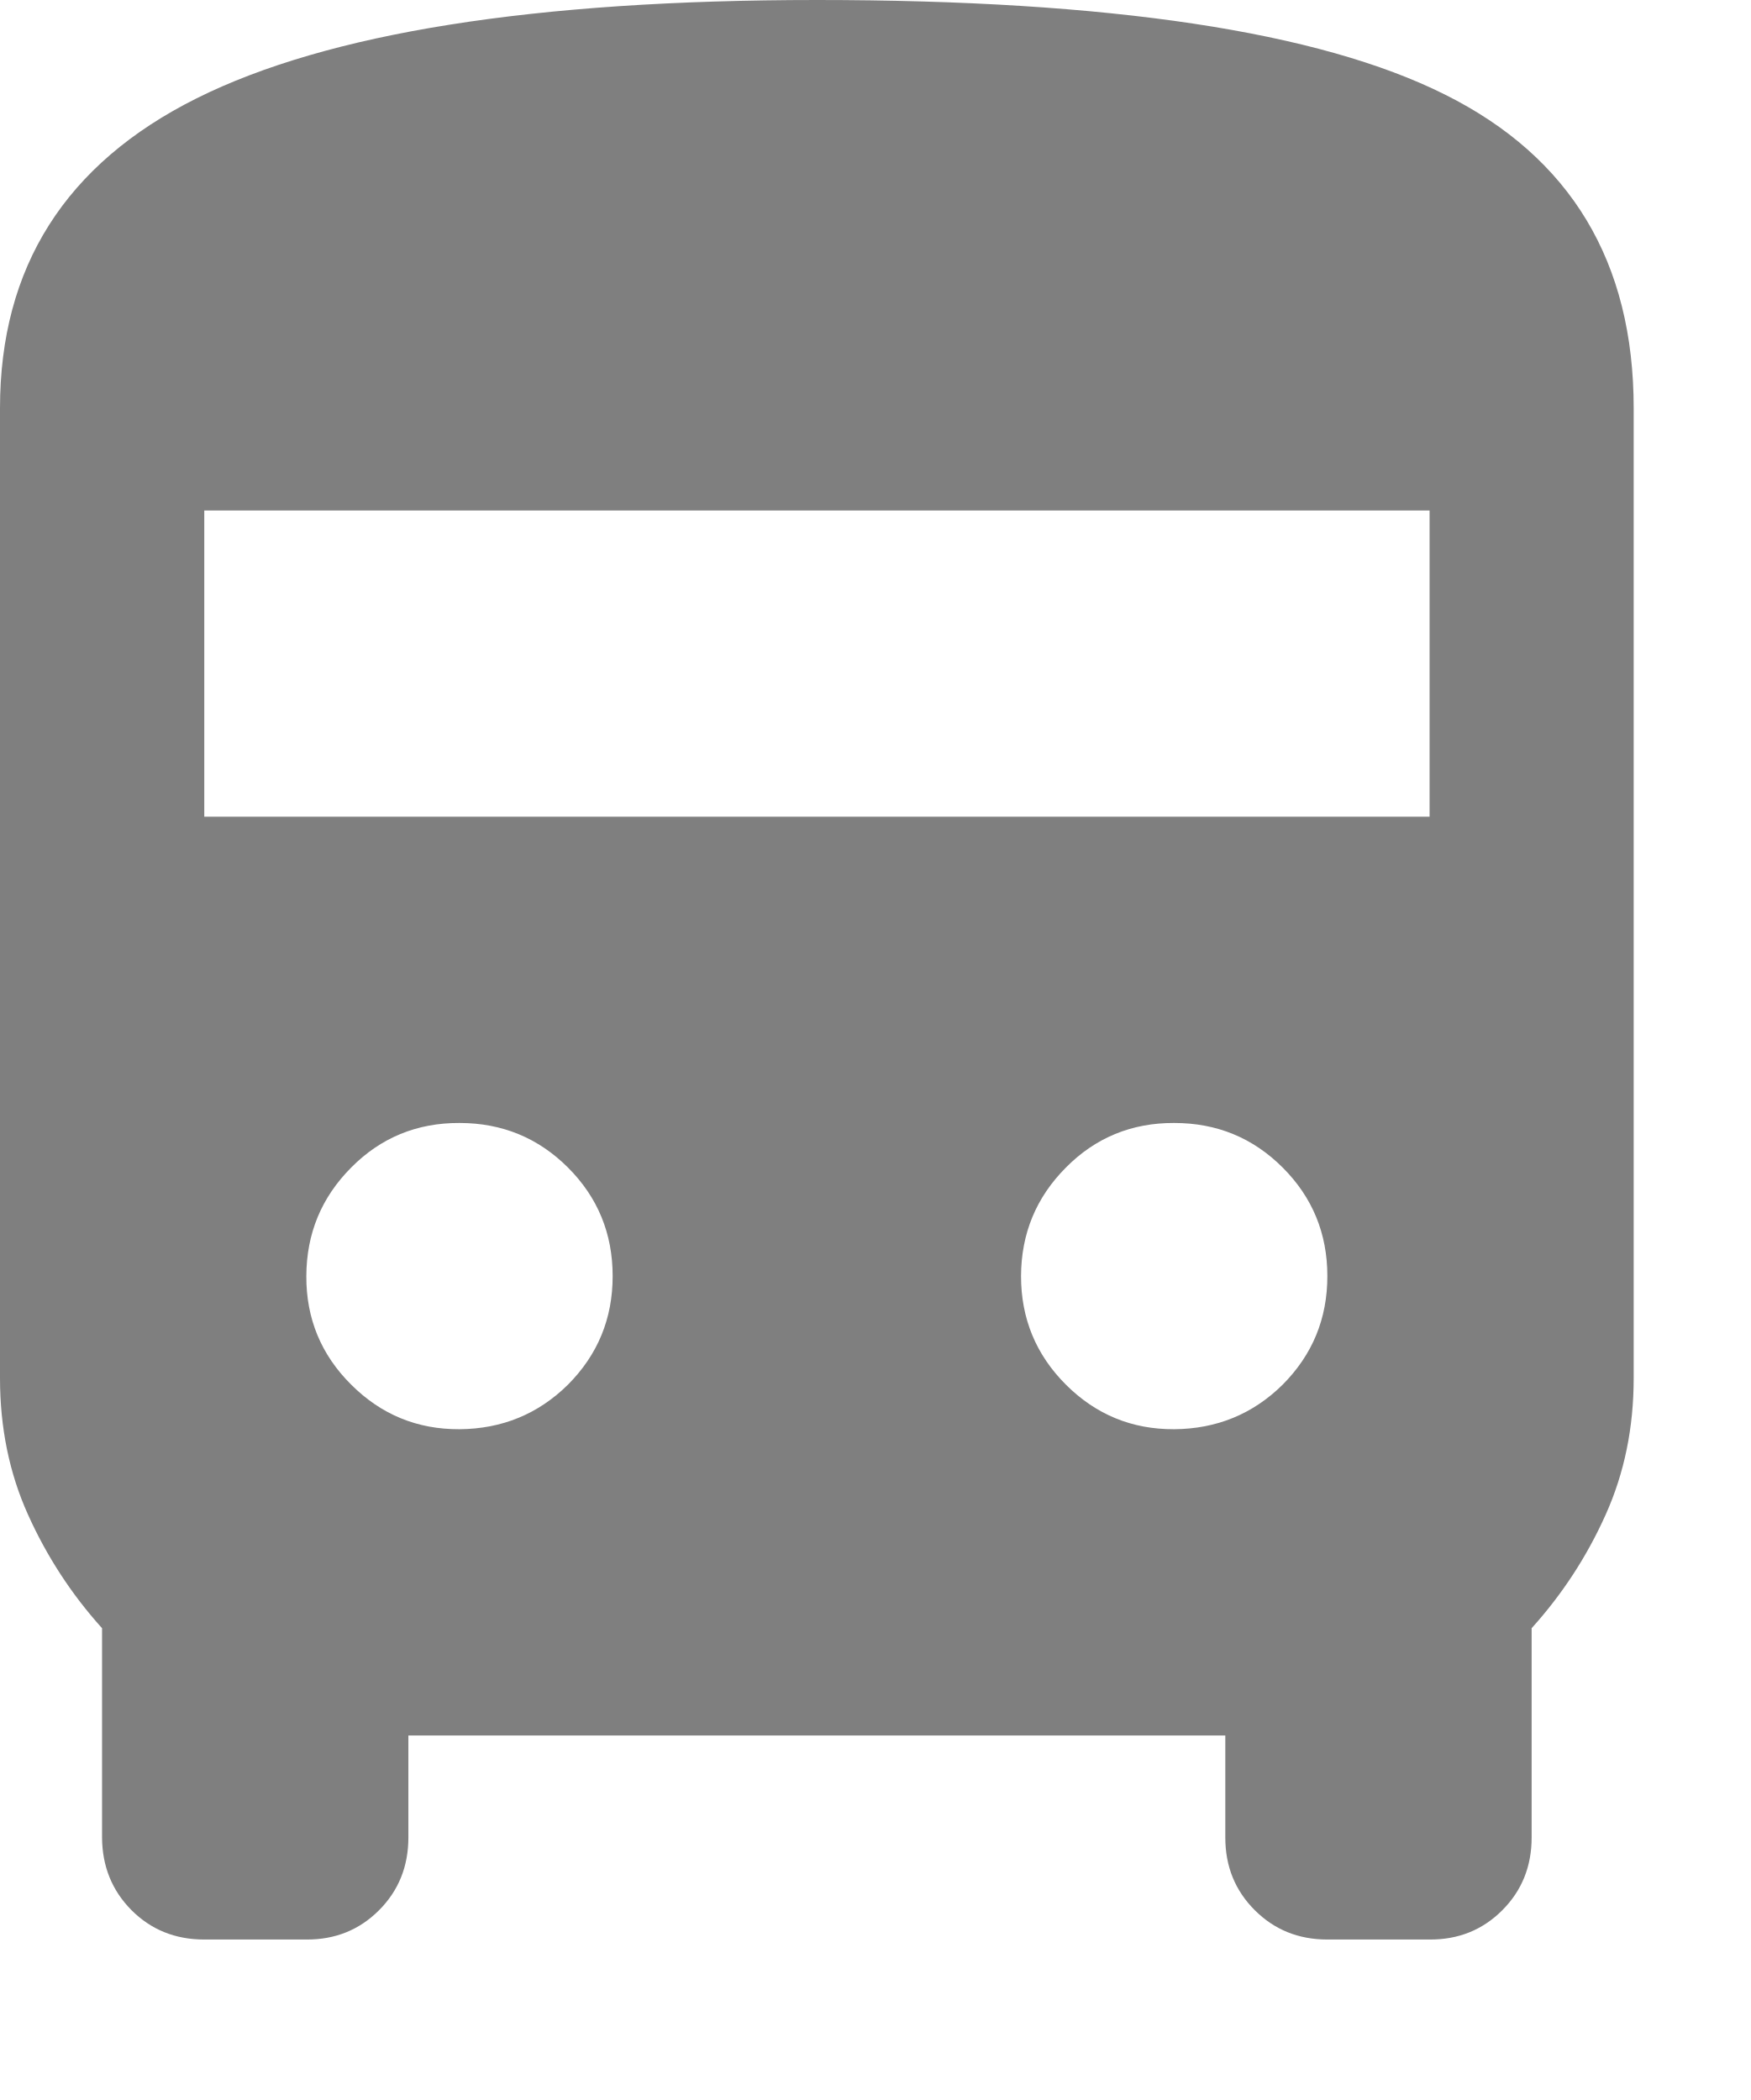
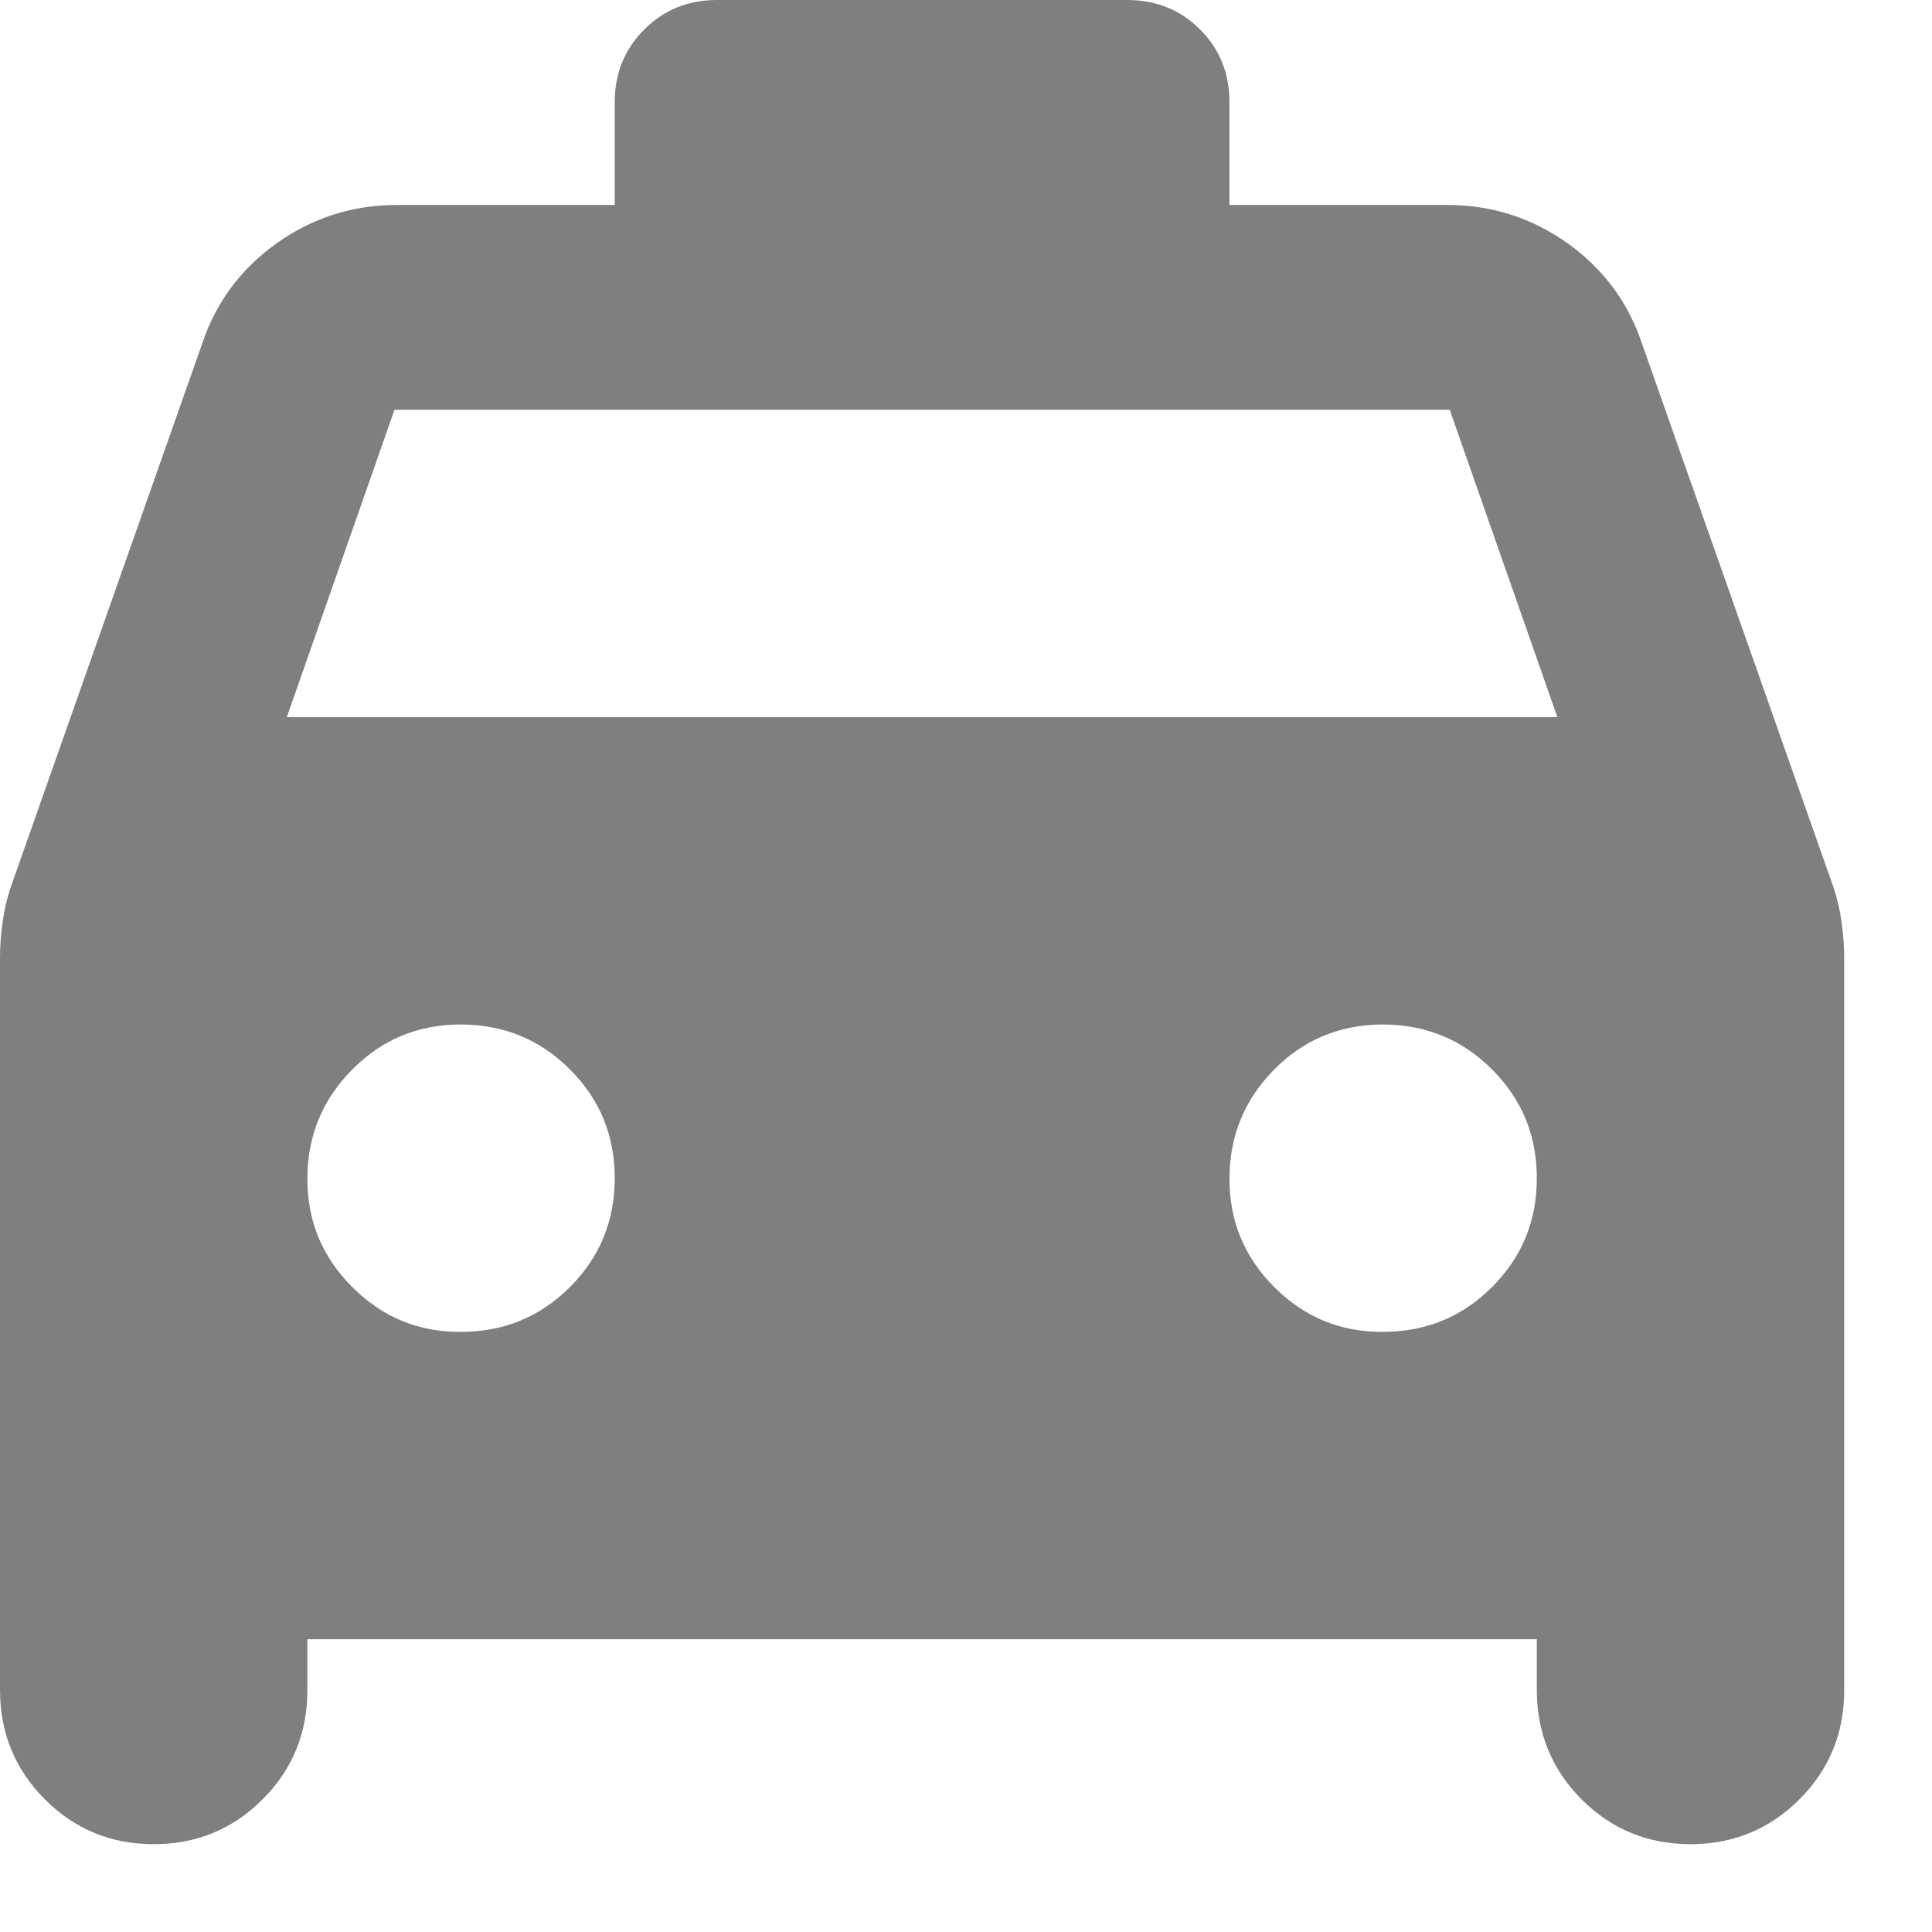
- <svg xmlns="http://www.w3.org/2000/svg" width="10" height="12" viewBox="0 0 10 12" fill="none">
-   <path d="M1.167 11.083C1.001 11.083 0.863 11.027 0.751 10.915C0.64 10.803 0.584 10.665 0.583 10.5V9.304C0.408 9.11 0.267 8.893 0.16 8.655C0.053 8.418 0 8.157 0 7.875V2.333C0 1.526 0.374 0.936 1.123 0.562C1.872 0.188 3.053 0 4.667 0C6.339 0 7.535 0.18 8.254 0.54C8.974 0.899 9.333 1.497 9.333 2.333V7.875C9.333 8.157 9.28 8.417 9.173 8.655C9.066 8.894 8.925 9.11 8.75 9.304V10.5C8.75 10.665 8.694 10.804 8.582 10.916C8.47 11.028 8.332 11.084 8.167 11.083H7.583C7.418 11.083 7.28 11.027 7.168 10.915C7.056 10.803 7 10.665 7 10.5V9.917H2.333V10.5C2.333 10.665 2.277 10.804 2.165 10.916C2.053 11.028 1.915 11.084 1.75 11.083H1.167ZM1.167 4.667H8.167V2.917H1.167V4.667ZM3.245 7.912C3.415 7.741 3.5 7.535 3.5 7.292C3.5 7.049 3.415 6.842 3.245 6.672C3.075 6.502 2.868 6.417 2.625 6.417C2.382 6.416 2.175 6.501 2.006 6.672C1.836 6.843 1.751 7.049 1.75 7.292C1.749 7.534 1.834 7.741 2.006 7.912C2.177 8.083 2.383 8.168 2.625 8.167C2.867 8.165 3.074 8.081 3.245 7.912ZM7.328 7.912C7.498 7.741 7.583 7.535 7.583 7.292C7.583 7.049 7.498 6.842 7.328 6.672C7.158 6.502 6.952 6.417 6.708 6.417C6.465 6.416 6.258 6.501 6.089 6.672C5.919 6.843 5.834 7.049 5.833 7.292C5.833 7.534 5.918 7.741 6.089 7.912C6.26 8.083 6.466 8.168 6.708 8.167C6.95 8.165 7.157 8.081 7.328 7.912Z" fill="#7F7F7F" />
+ <svg xmlns="http://www.w3.org/2000/svg" width="11" height="11" viewBox="0 0 11 11" fill="none">
+   <path d="M1.75 9.333V9.625C1.75 9.868 1.665 10.075 1.495 10.245C1.325 10.415 1.118 10.5 0.875 10.5C0.632 10.5 0.425 10.415 0.256 10.245C0.086 10.075 0.001 9.869 0 9.625V5.454C0 5.386 0.005 5.318 0.015 5.25C0.024 5.182 0.039 5.119 0.058 5.06L1.152 1.954C1.23 1.721 1.371 1.531 1.575 1.385C1.779 1.24 2.008 1.167 2.26 1.167H3.5V0.583C3.5 0.418 3.556 0.28 3.668 0.168C3.78 0.056 3.918 0 4.083 0H6.417C6.582 0 6.721 0.056 6.833 0.168C6.945 0.28 7 0.418 7 0.583V1.167H8.24C8.492 1.167 8.721 1.24 8.925 1.385C9.129 1.531 9.27 1.721 9.348 1.954L10.442 5.06C10.461 5.119 10.476 5.182 10.485 5.25C10.495 5.318 10.5 5.386 10.5 5.454V9.625C10.5 9.868 10.415 10.075 10.245 10.245C10.075 10.415 9.868 10.5 9.625 10.5C9.382 10.5 9.175 10.415 9.005 10.245C8.836 10.075 8.751 9.869 8.75 9.625V9.333H1.75ZM1.633 4.083H8.867L8.254 2.333H2.246L1.633 4.083ZM2.625 7.583C2.868 7.583 3.075 7.498 3.245 7.328C3.415 7.158 3.5 6.952 3.5 6.708C3.5 6.465 3.415 6.258 3.245 6.089C3.076 5.919 2.869 5.834 2.625 5.833C2.381 5.833 2.175 5.918 2.006 6.089C1.836 6.26 1.751 6.466 1.75 6.708C1.749 6.95 1.834 7.157 2.006 7.328C2.177 7.5 2.384 7.585 2.625 7.583ZM7.875 7.583C8.118 7.583 8.325 7.498 8.495 7.328C8.665 7.158 8.75 6.952 8.75 6.708C8.75 6.465 8.665 6.258 8.495 6.089C8.326 5.919 8.119 5.834 7.875 5.833C7.631 5.833 7.425 5.918 7.255 6.089C7.086 6.26 7.001 6.466 7 6.708C6.999 6.95 7.084 7.157 7.255 7.328C7.427 7.5 7.633 7.585 7.875 7.583Z" fill="#7F7F7F" />
</svg>
